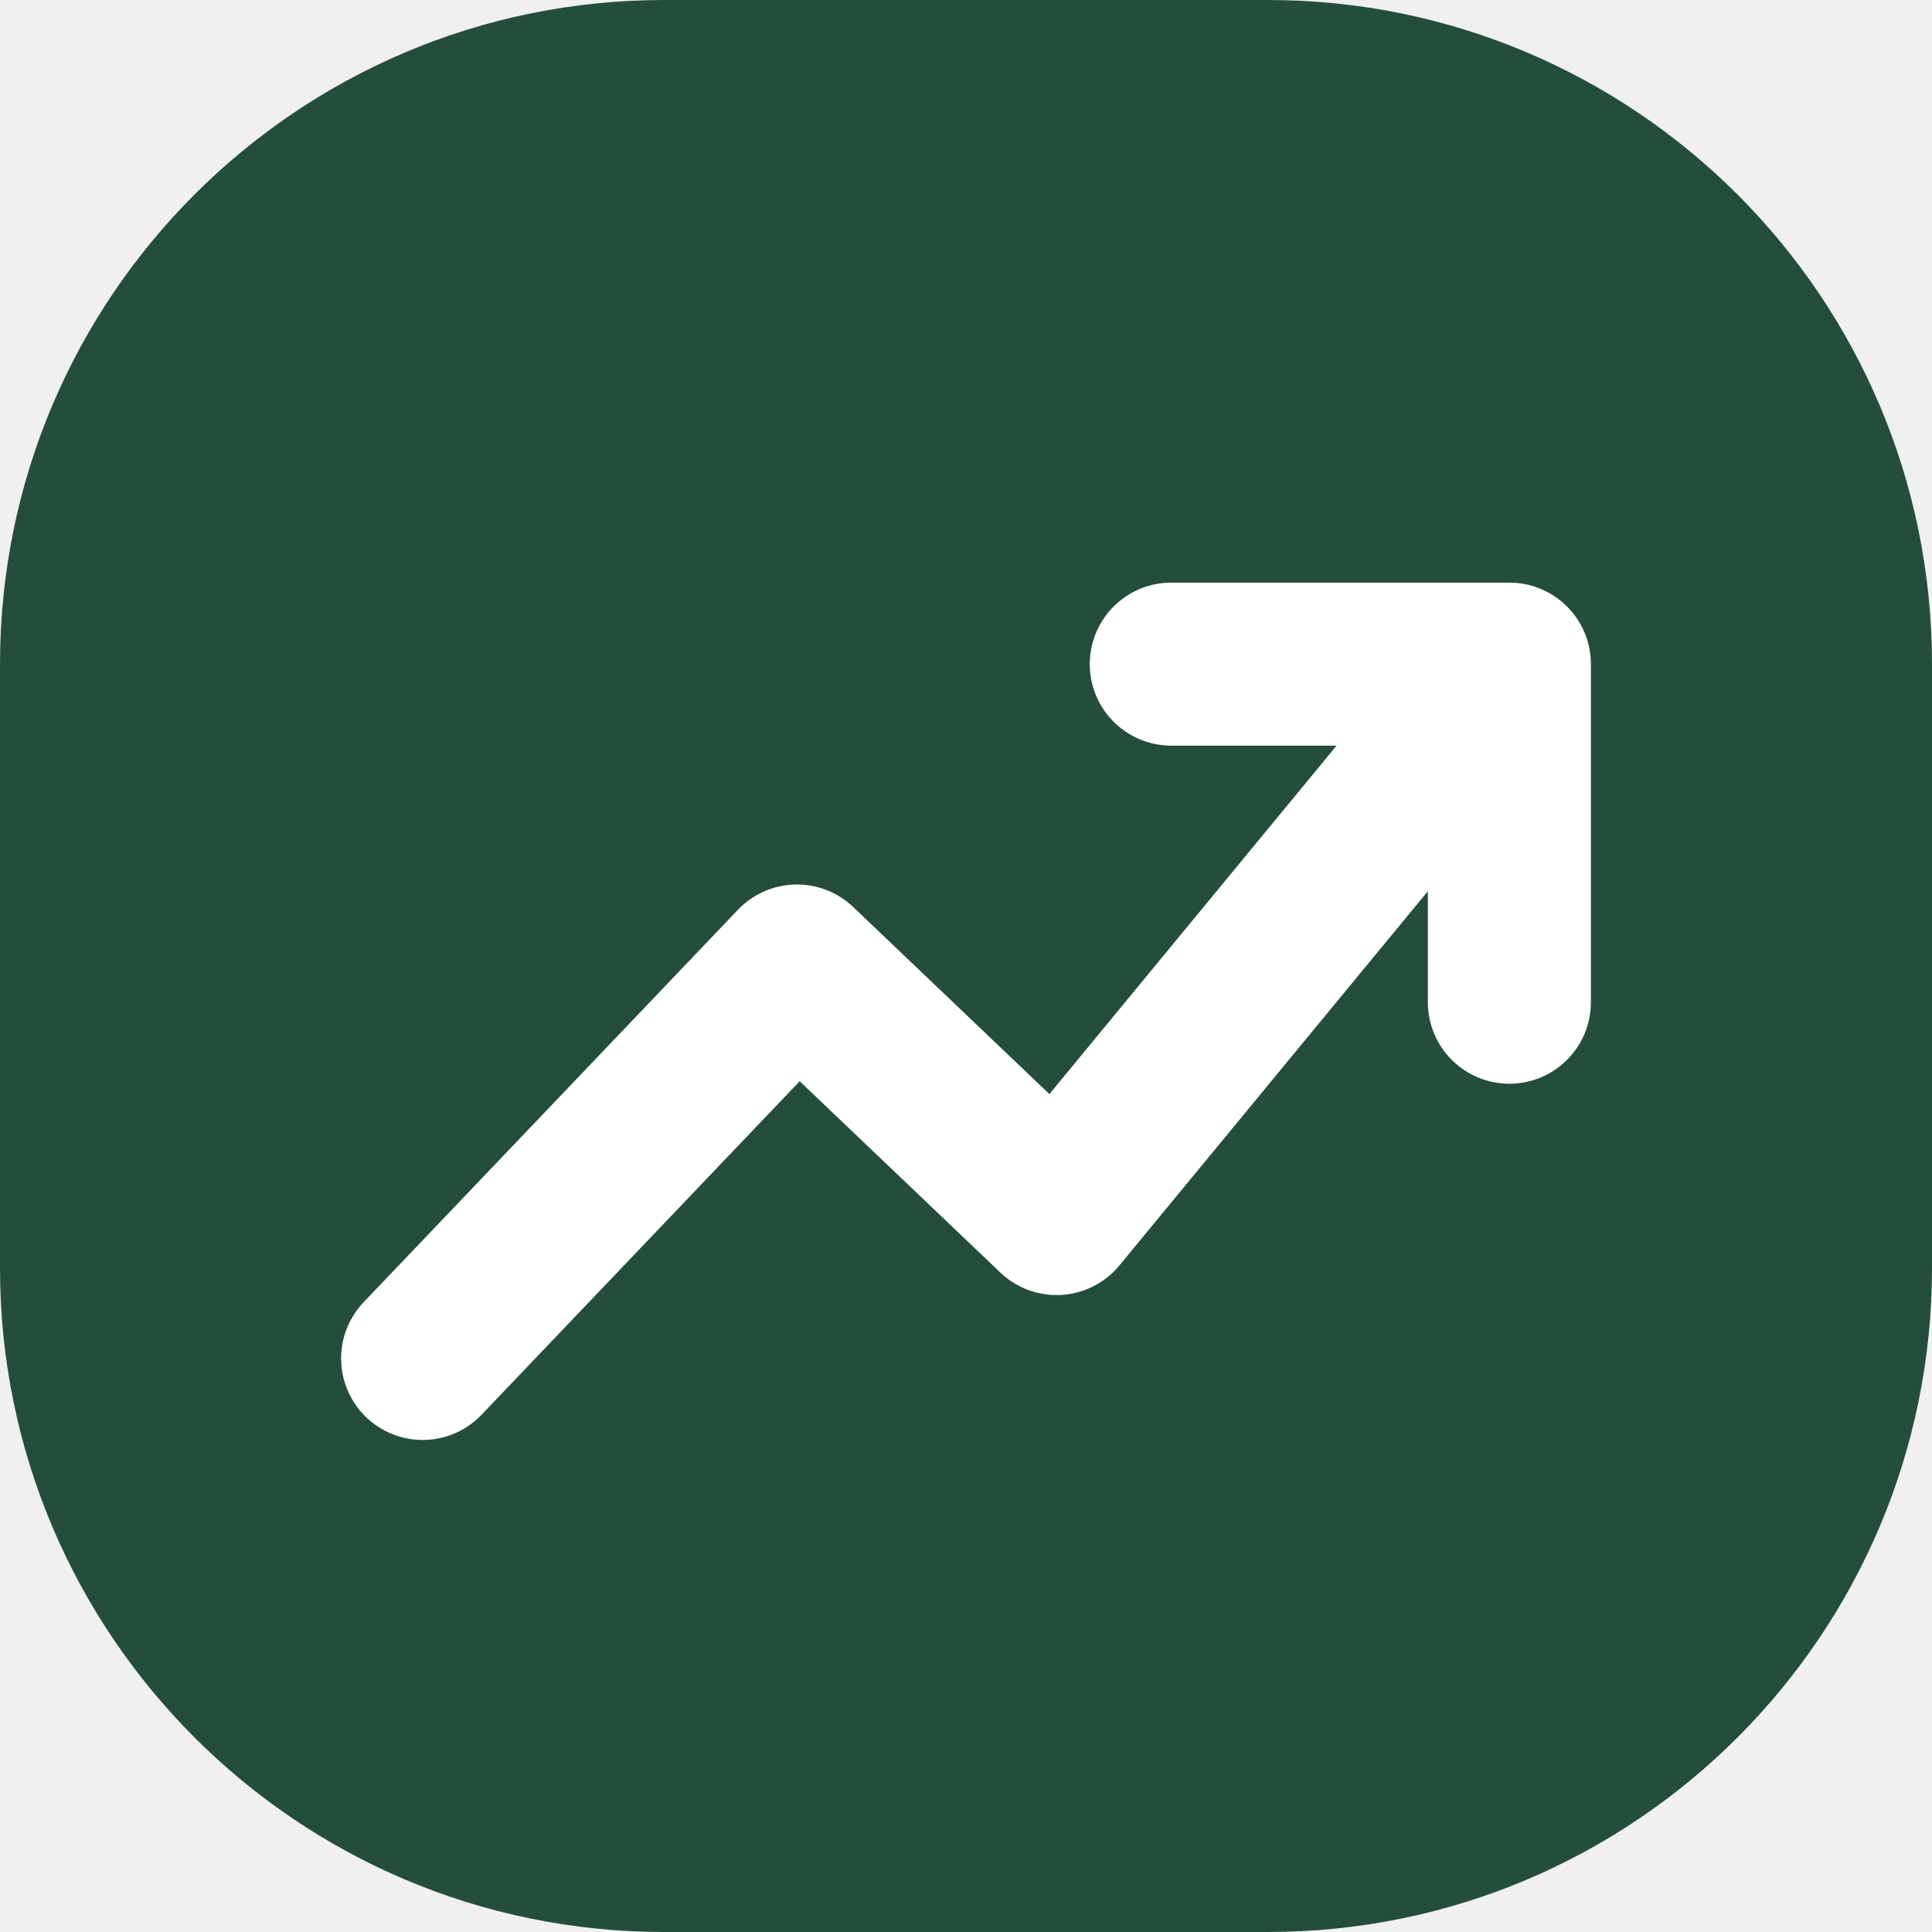
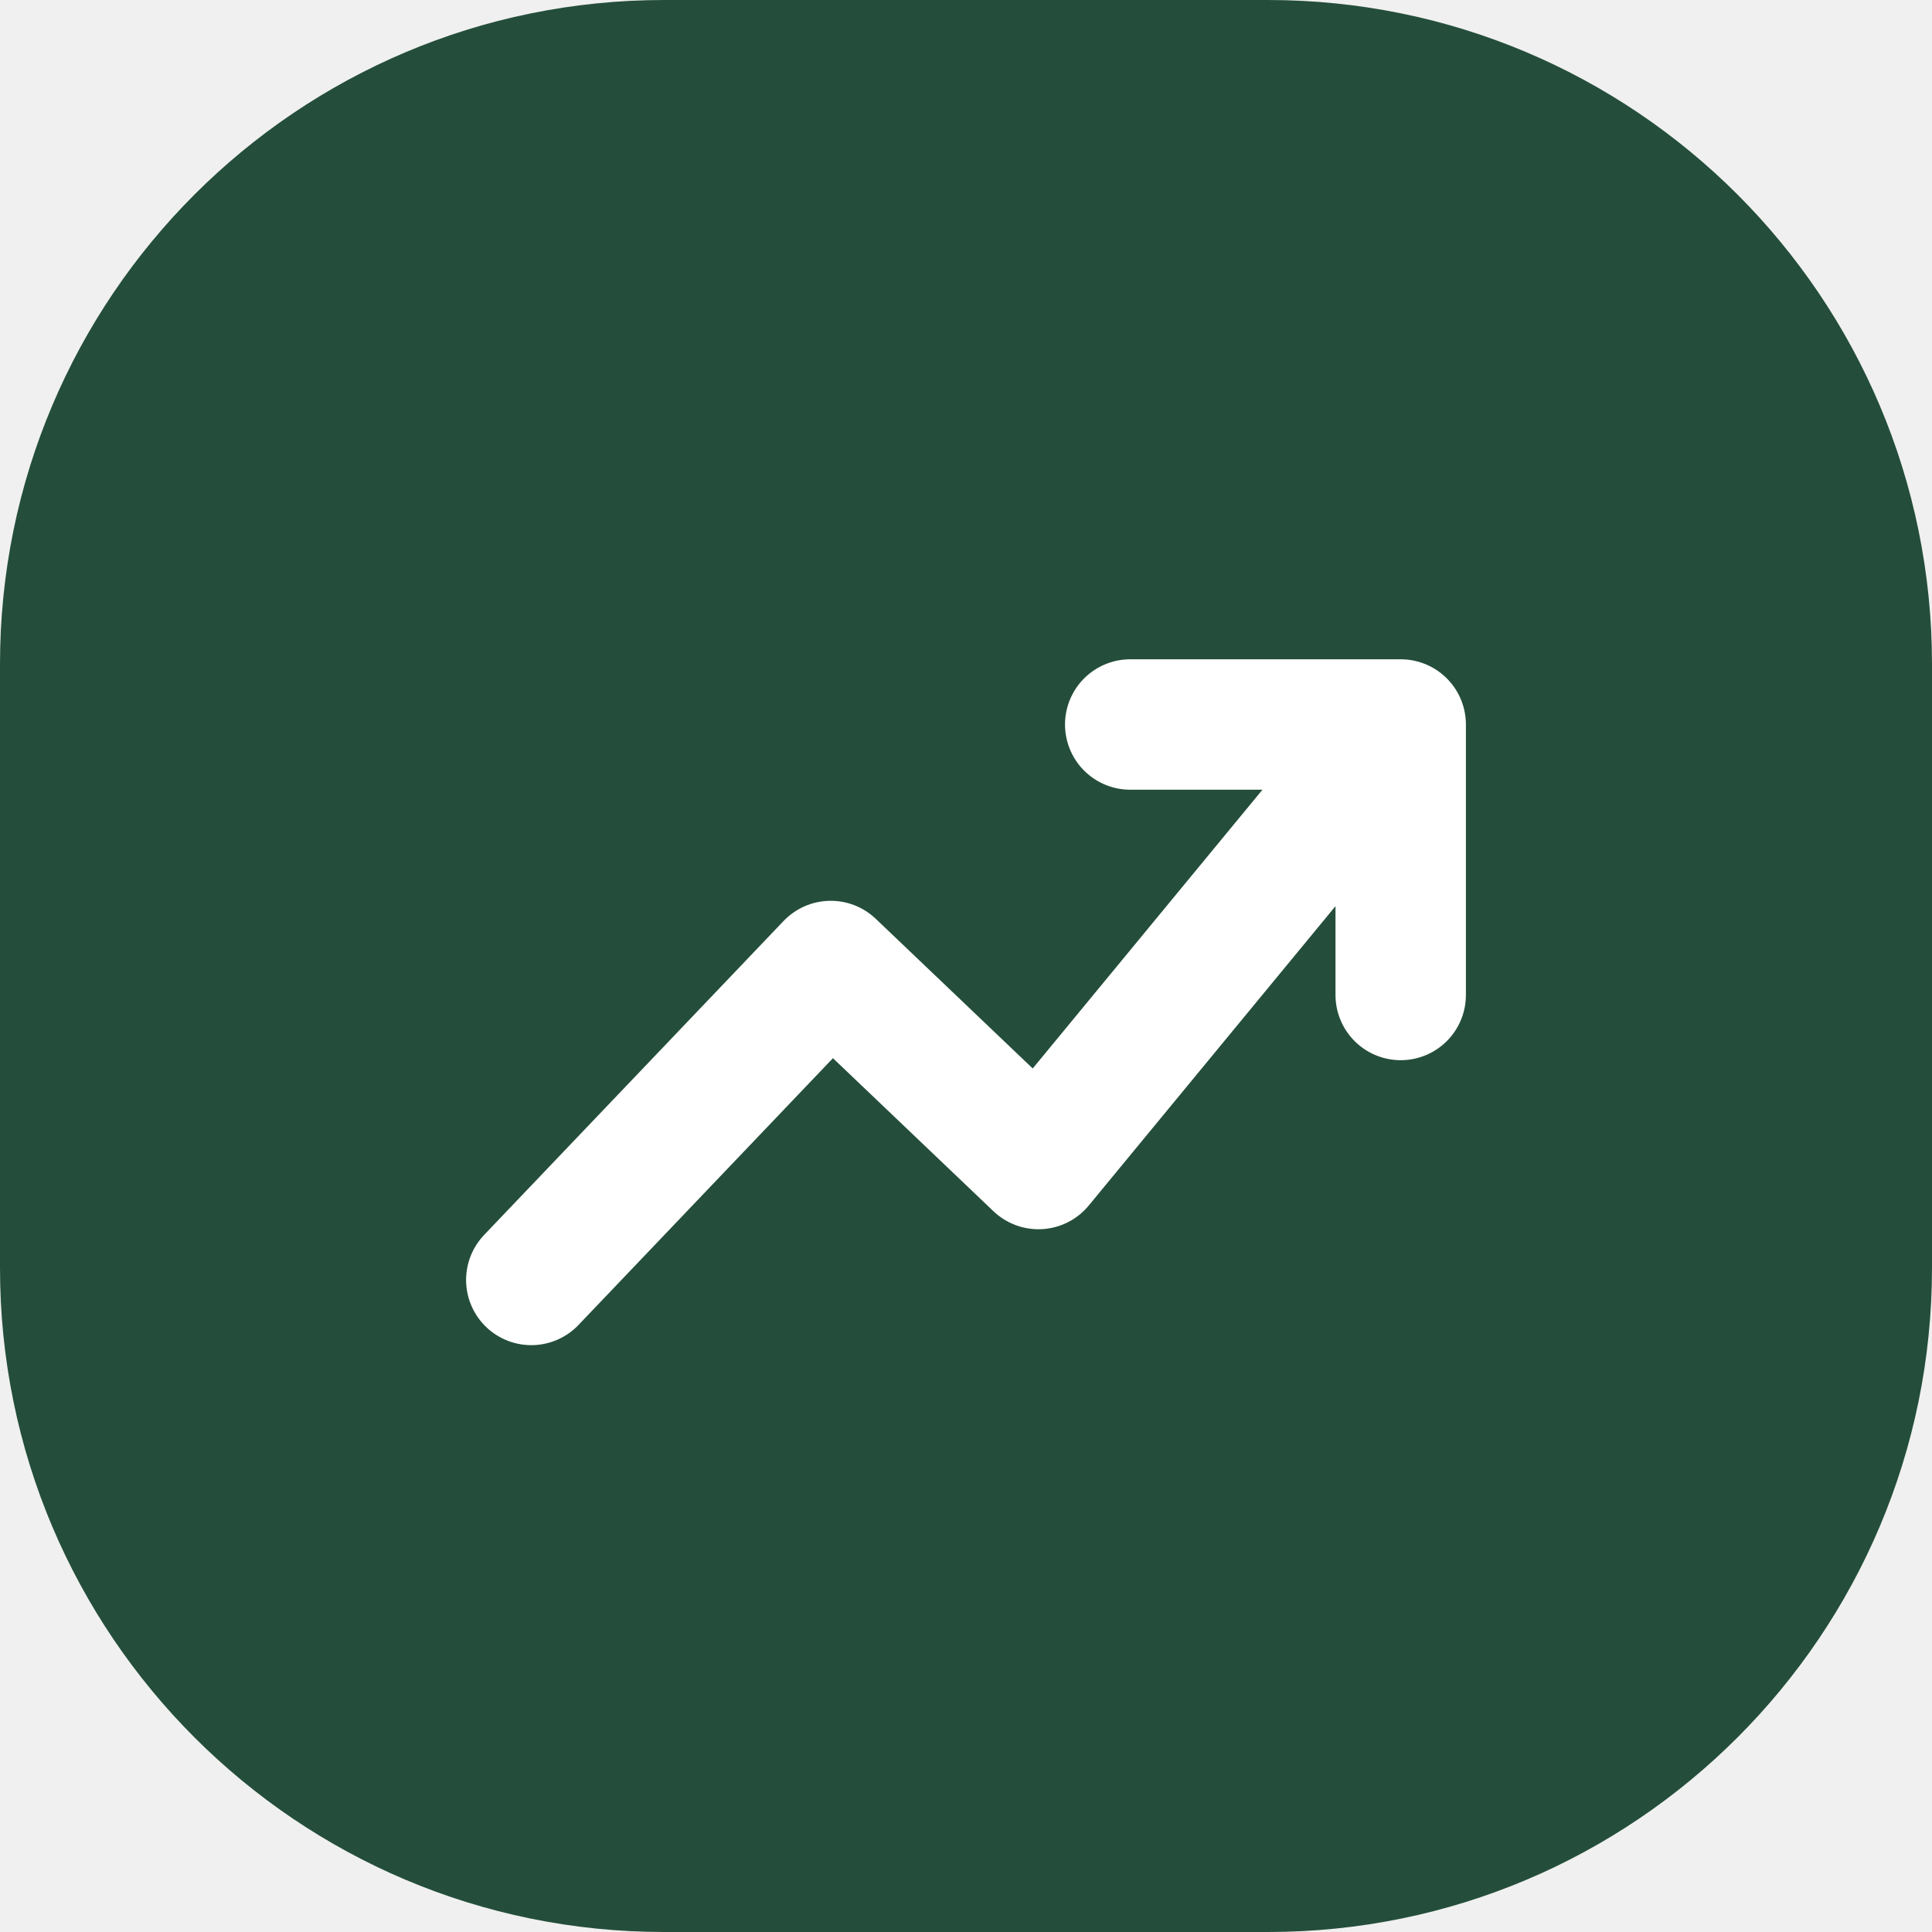
<svg xmlns="http://www.w3.org/2000/svg" viewBox="0 0 32 32">
  <rect width="32" height="32" rx="11" fill="#244e3b" />
-   <path d="M7 22.5 13.2 16l4.3 4.1L25 11M19.4 11H25v5.6" fill="none" stroke="#fff" stroke-width="2.7" stroke-linecap="round" stroke-linejoin="round" />
+   <g transform="translate(3.2 3.2) scale(.8)">
+     <path d="M7 22.5 13.2 16l4.3 4.1L25 11M19.4 11H25v5.6" fill="none" stroke="#fff" stroke-width="2.7" stroke-linecap="round" stroke-linejoin="round" />
+   </g>
</svg>
